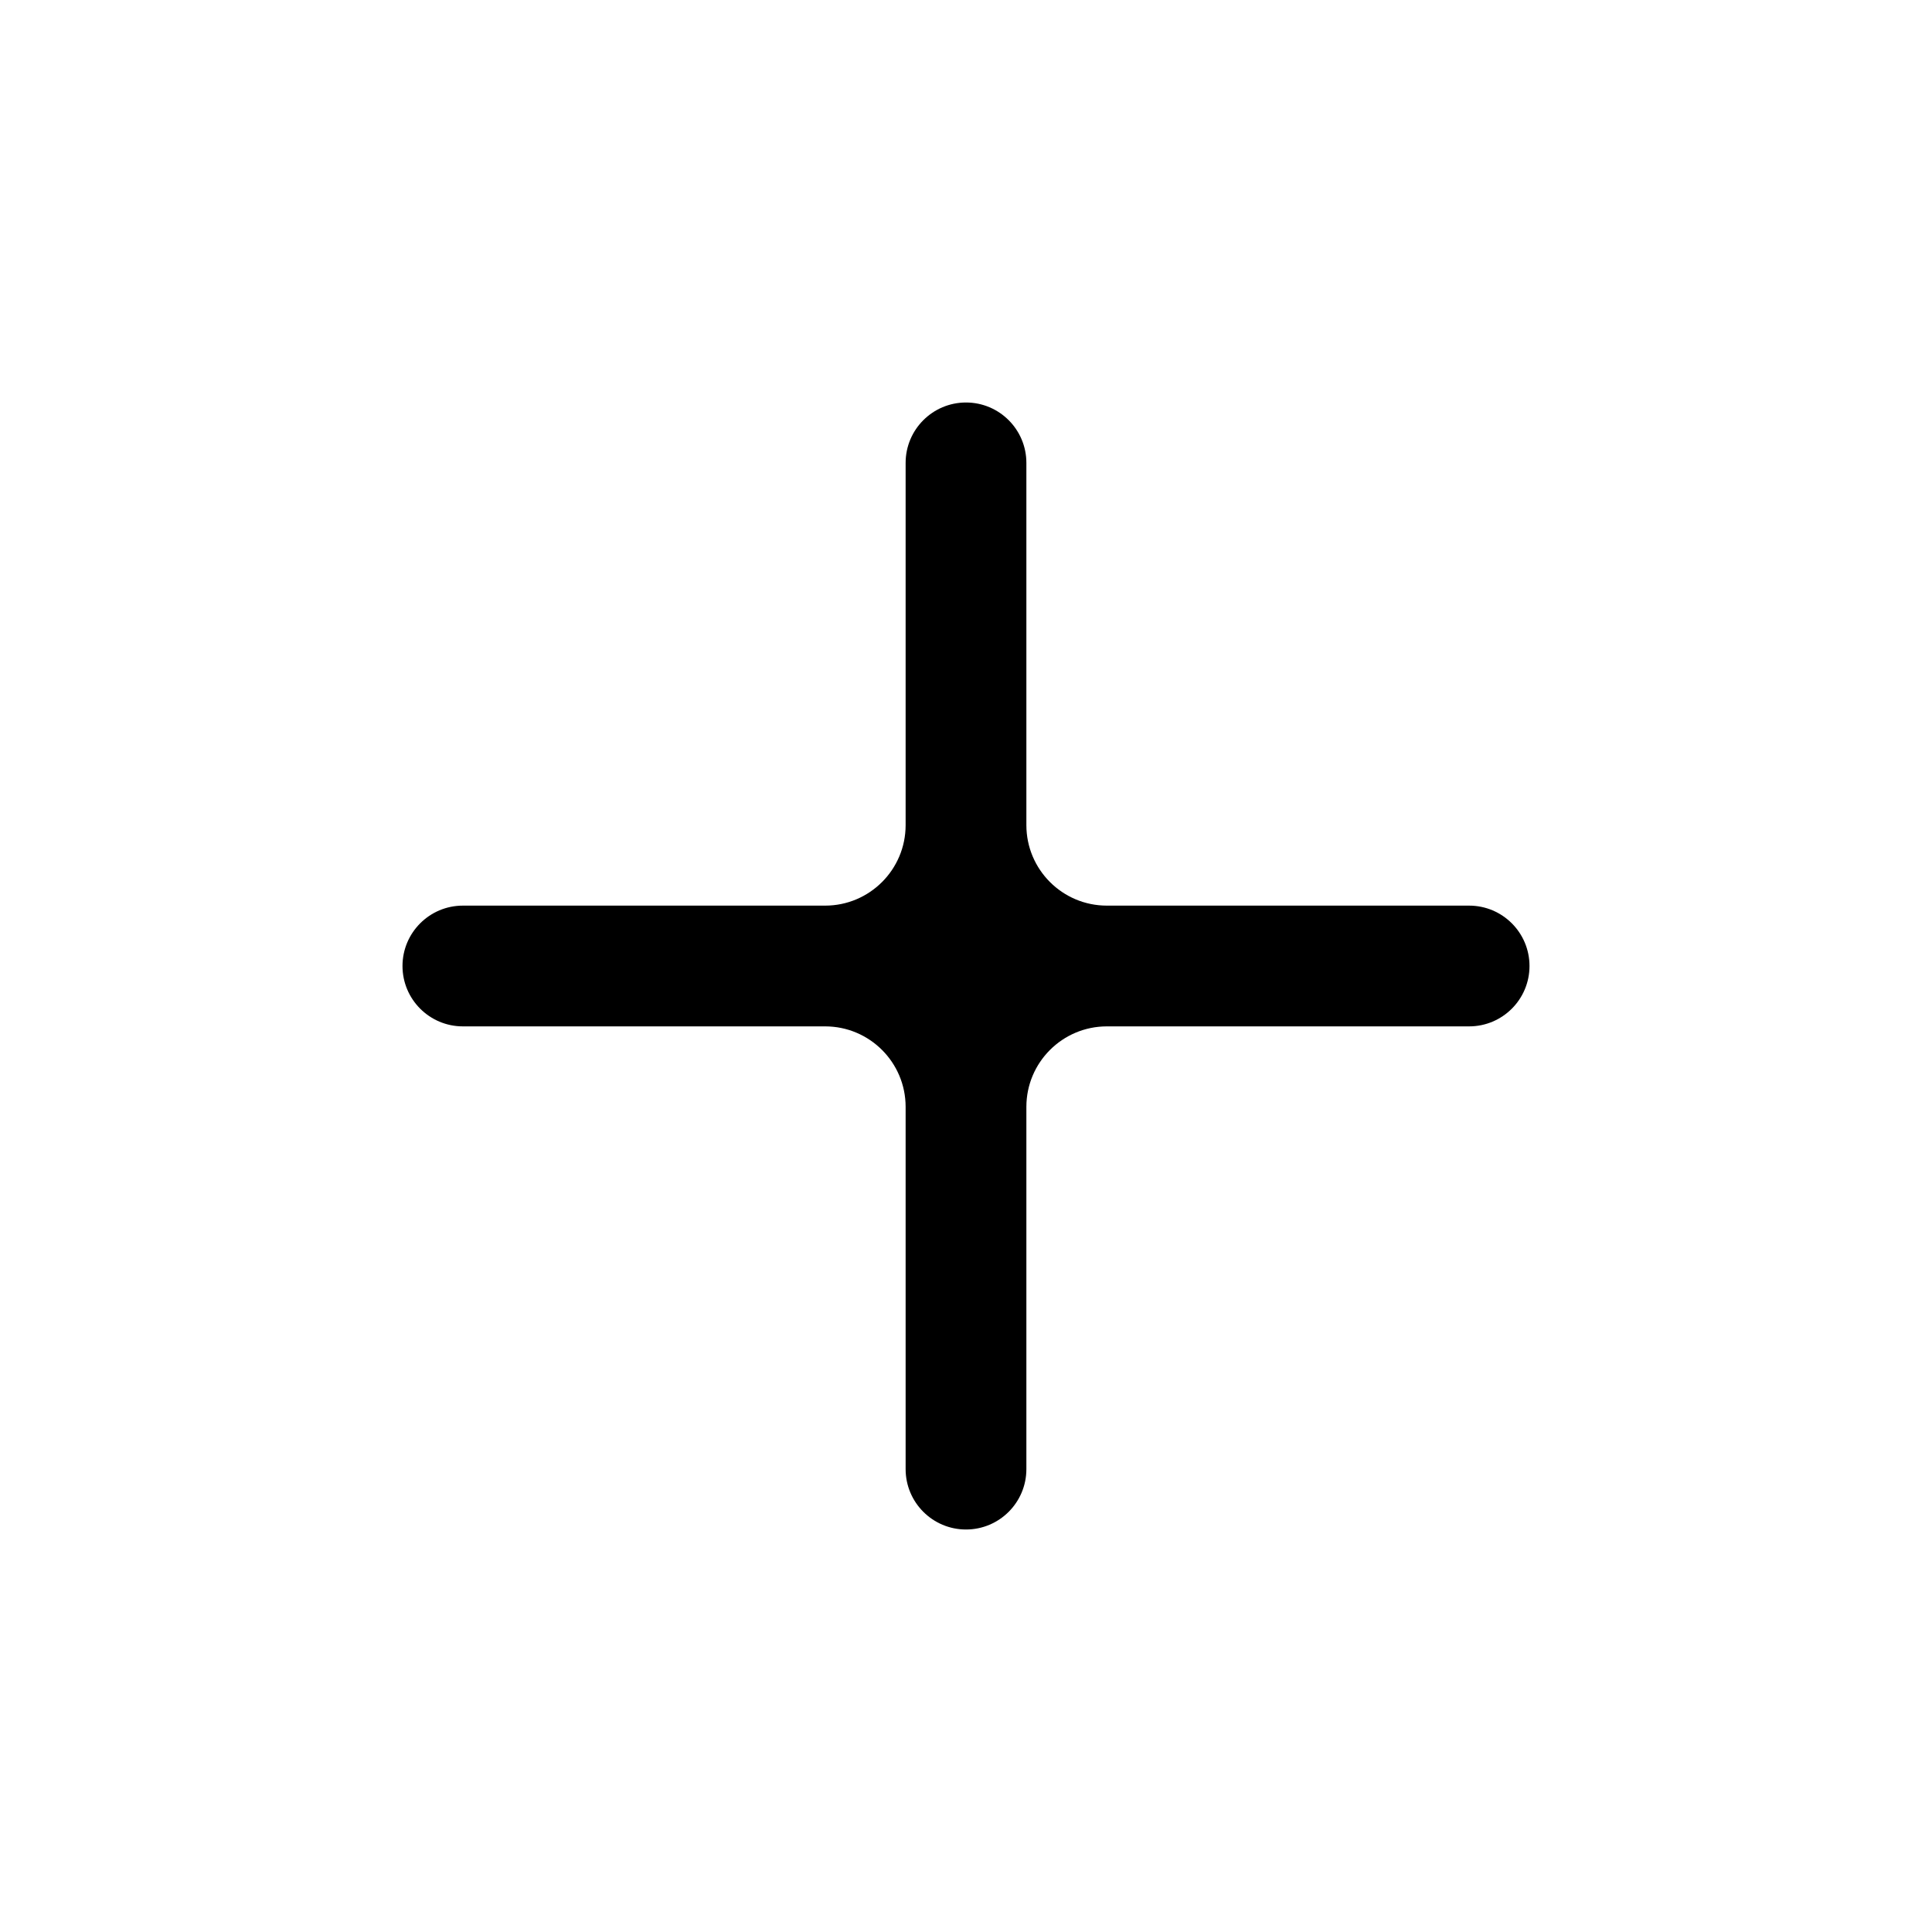
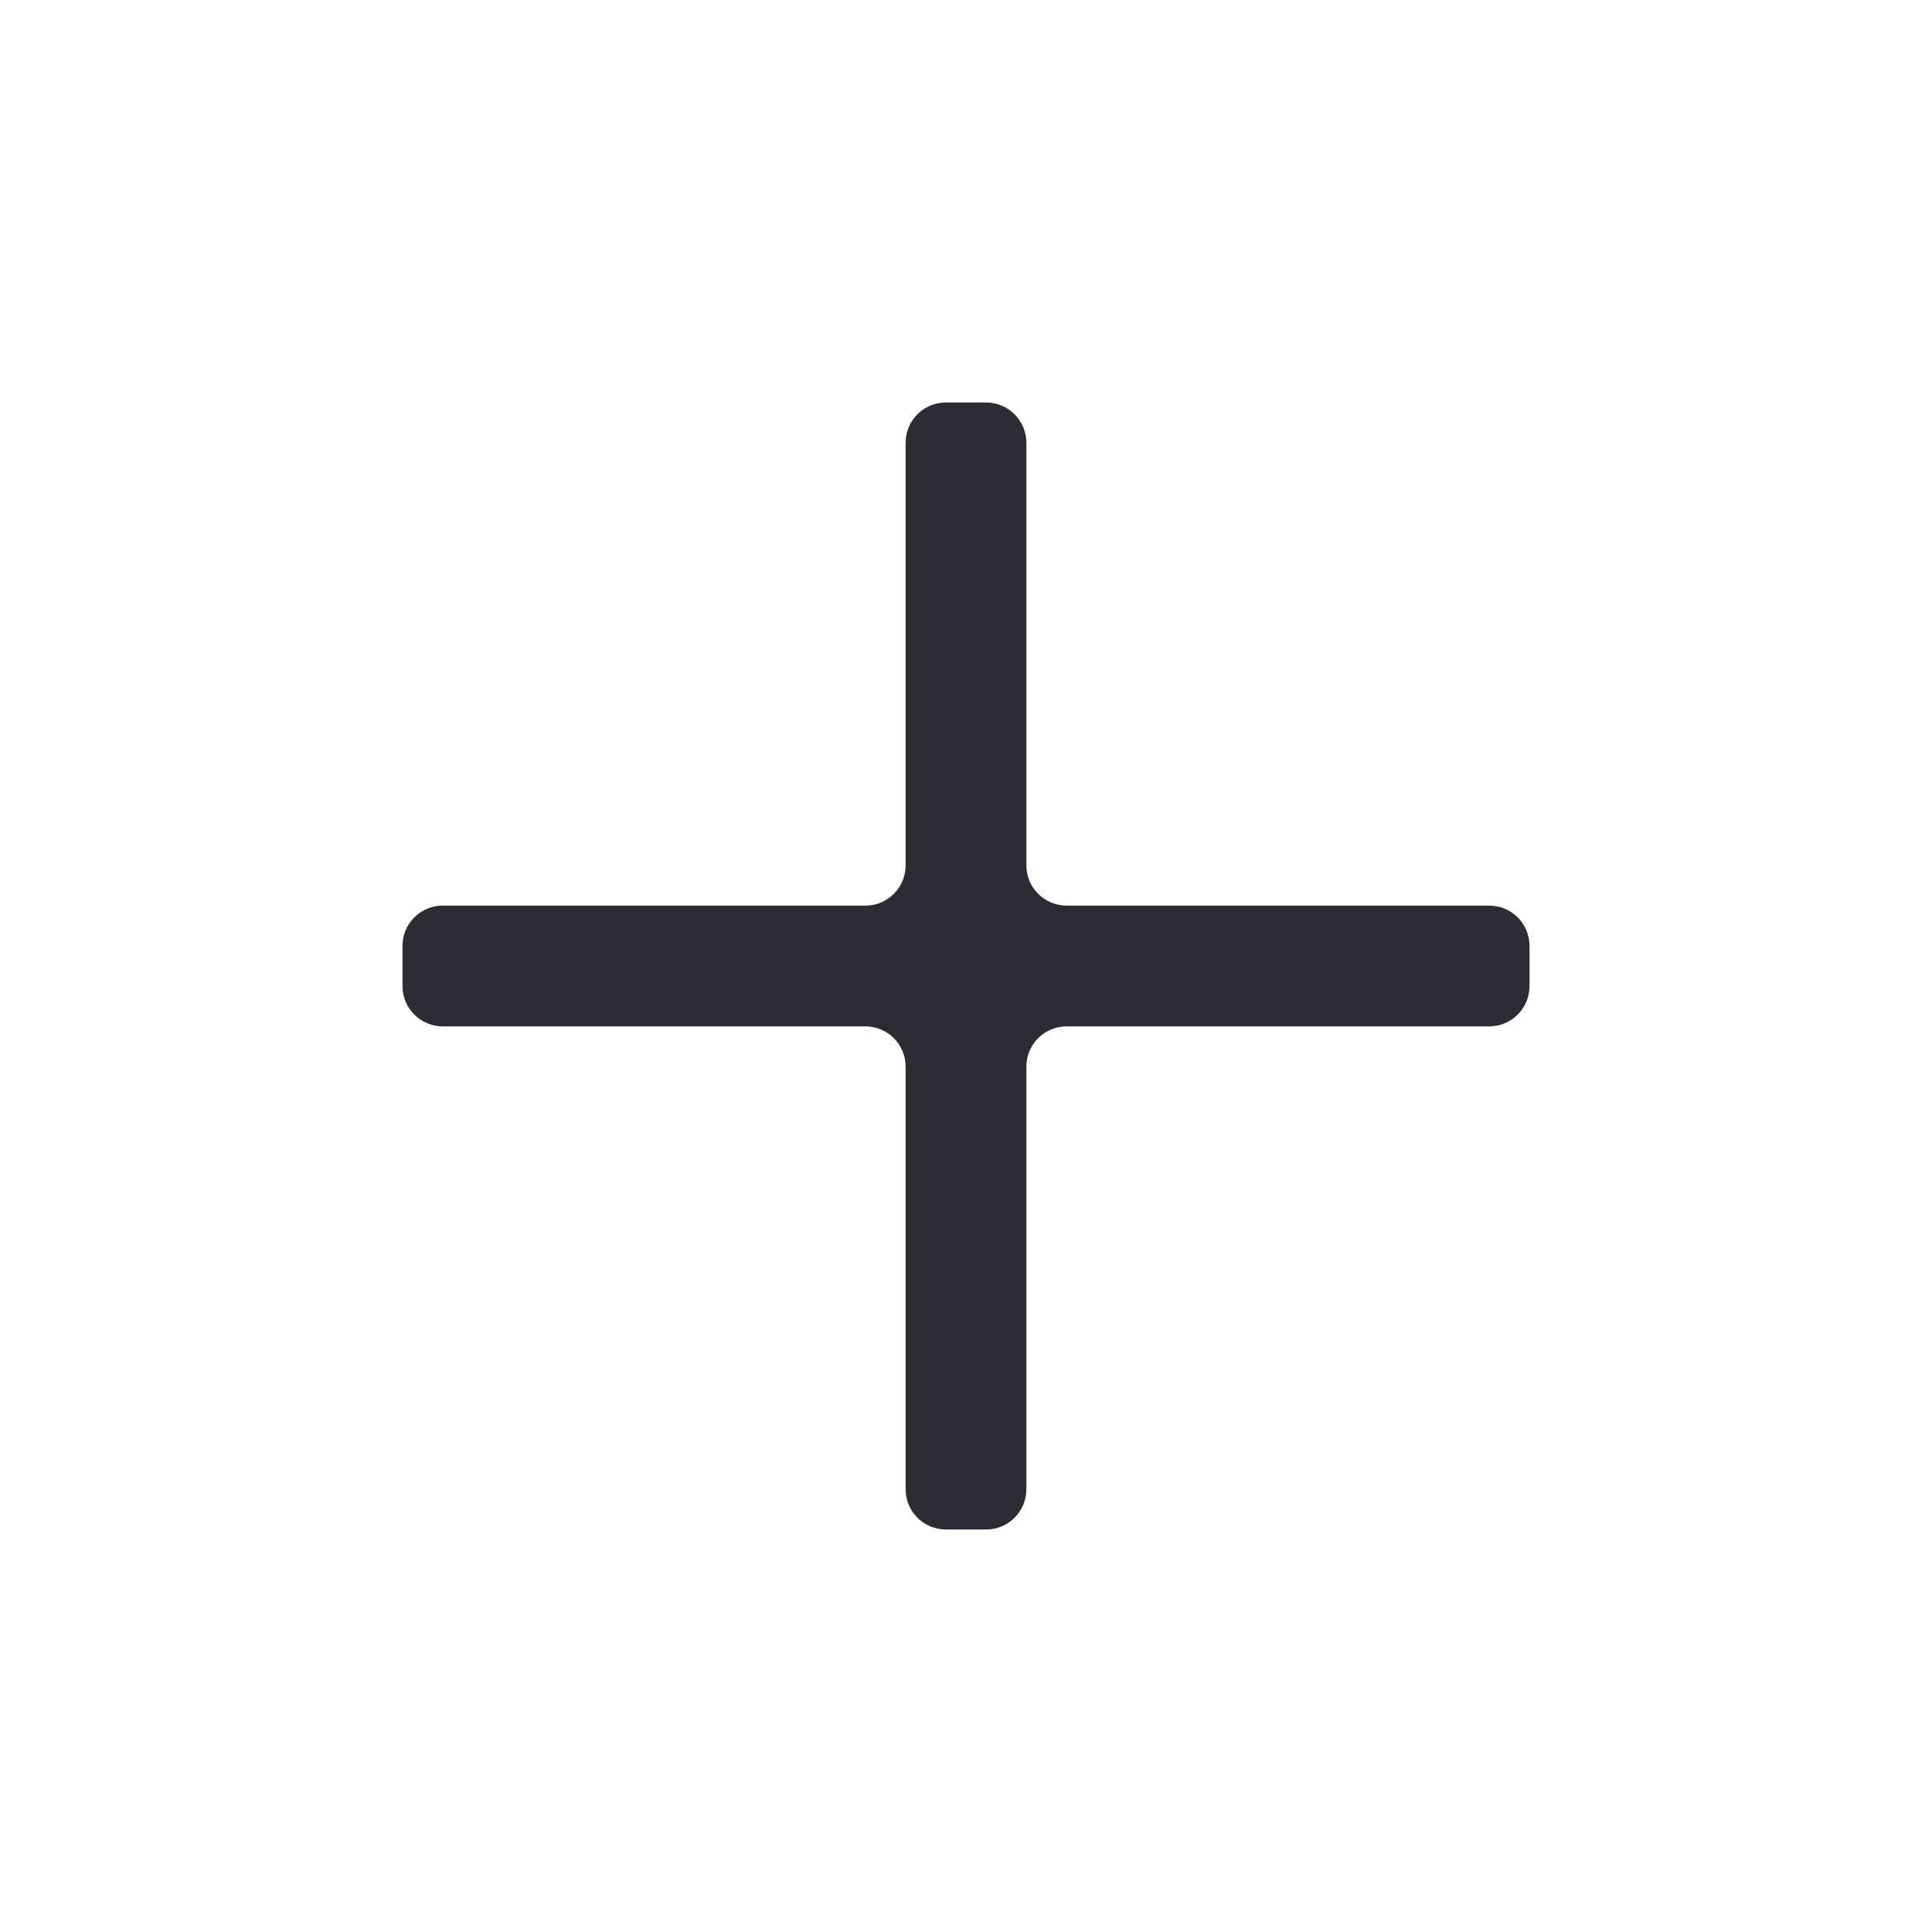
- <svg xmlns="http://www.w3.org/2000/svg" width="24" height="24" viewBox="0 0 24 24" fill="none">
-   <path d="M12 19C11.586 19 11.25 18.664 11.25 18.25V13.75C11.25 13.198 10.802 12.75 10.25 12.75H5.75C5.336 12.75 5 12.414 5 12V12C5 11.586 5.336 11.25 5.75 11.25H10.25C10.802 11.25 11.25 10.802 11.25 10.25V5.75C11.25 5.336 11.586 5 12 5V5C12.414 5 12.75 5.336 12.75 5.75V10.25C12.75 10.802 13.198 11.25 13.75 11.25H18.25C18.664 11.25 19 11.586 19 12V12C19 12.414 18.664 12.75 18.25 12.75H13.75C13.198 12.75 12.75 13.198 12.75 13.75V18.25C12.75 18.664 12.414 19 12 19V19Z" fill="black" />
+ <svg xmlns="http://www.w3.org/2000/svg" width="48" height="48" viewBox="0 0 48 48" fill="none">
+   <path d="M23.5 38C22.948 38 22.5 37.552 22.5 37V26.5C22.5 25.948 22.052 25.5 21.5 25.5H11C10.448 25.5 10 25.052 10 24.5V23.5C10 22.948 10.448 22.5 11 22.5H21.5C22.052 22.5 22.5 22.052 22.5 21.5V11C22.5 10.448 22.948 10 23.5 10H24.5C25.052 10 25.5 10.448 25.5 11V21.5C25.5 22.052 25.948 22.5 26.5 22.5H37C37.552 22.5 38 22.948 38 23.5V24.5C38 25.052 37.552 25.5 37 25.5H26.5C25.948 25.5 25.5 25.948 25.5 26.5V37C25.5 37.552 25.052 38 24.5 38H23.5Z" fill="#2B2C34" />
</svg>
